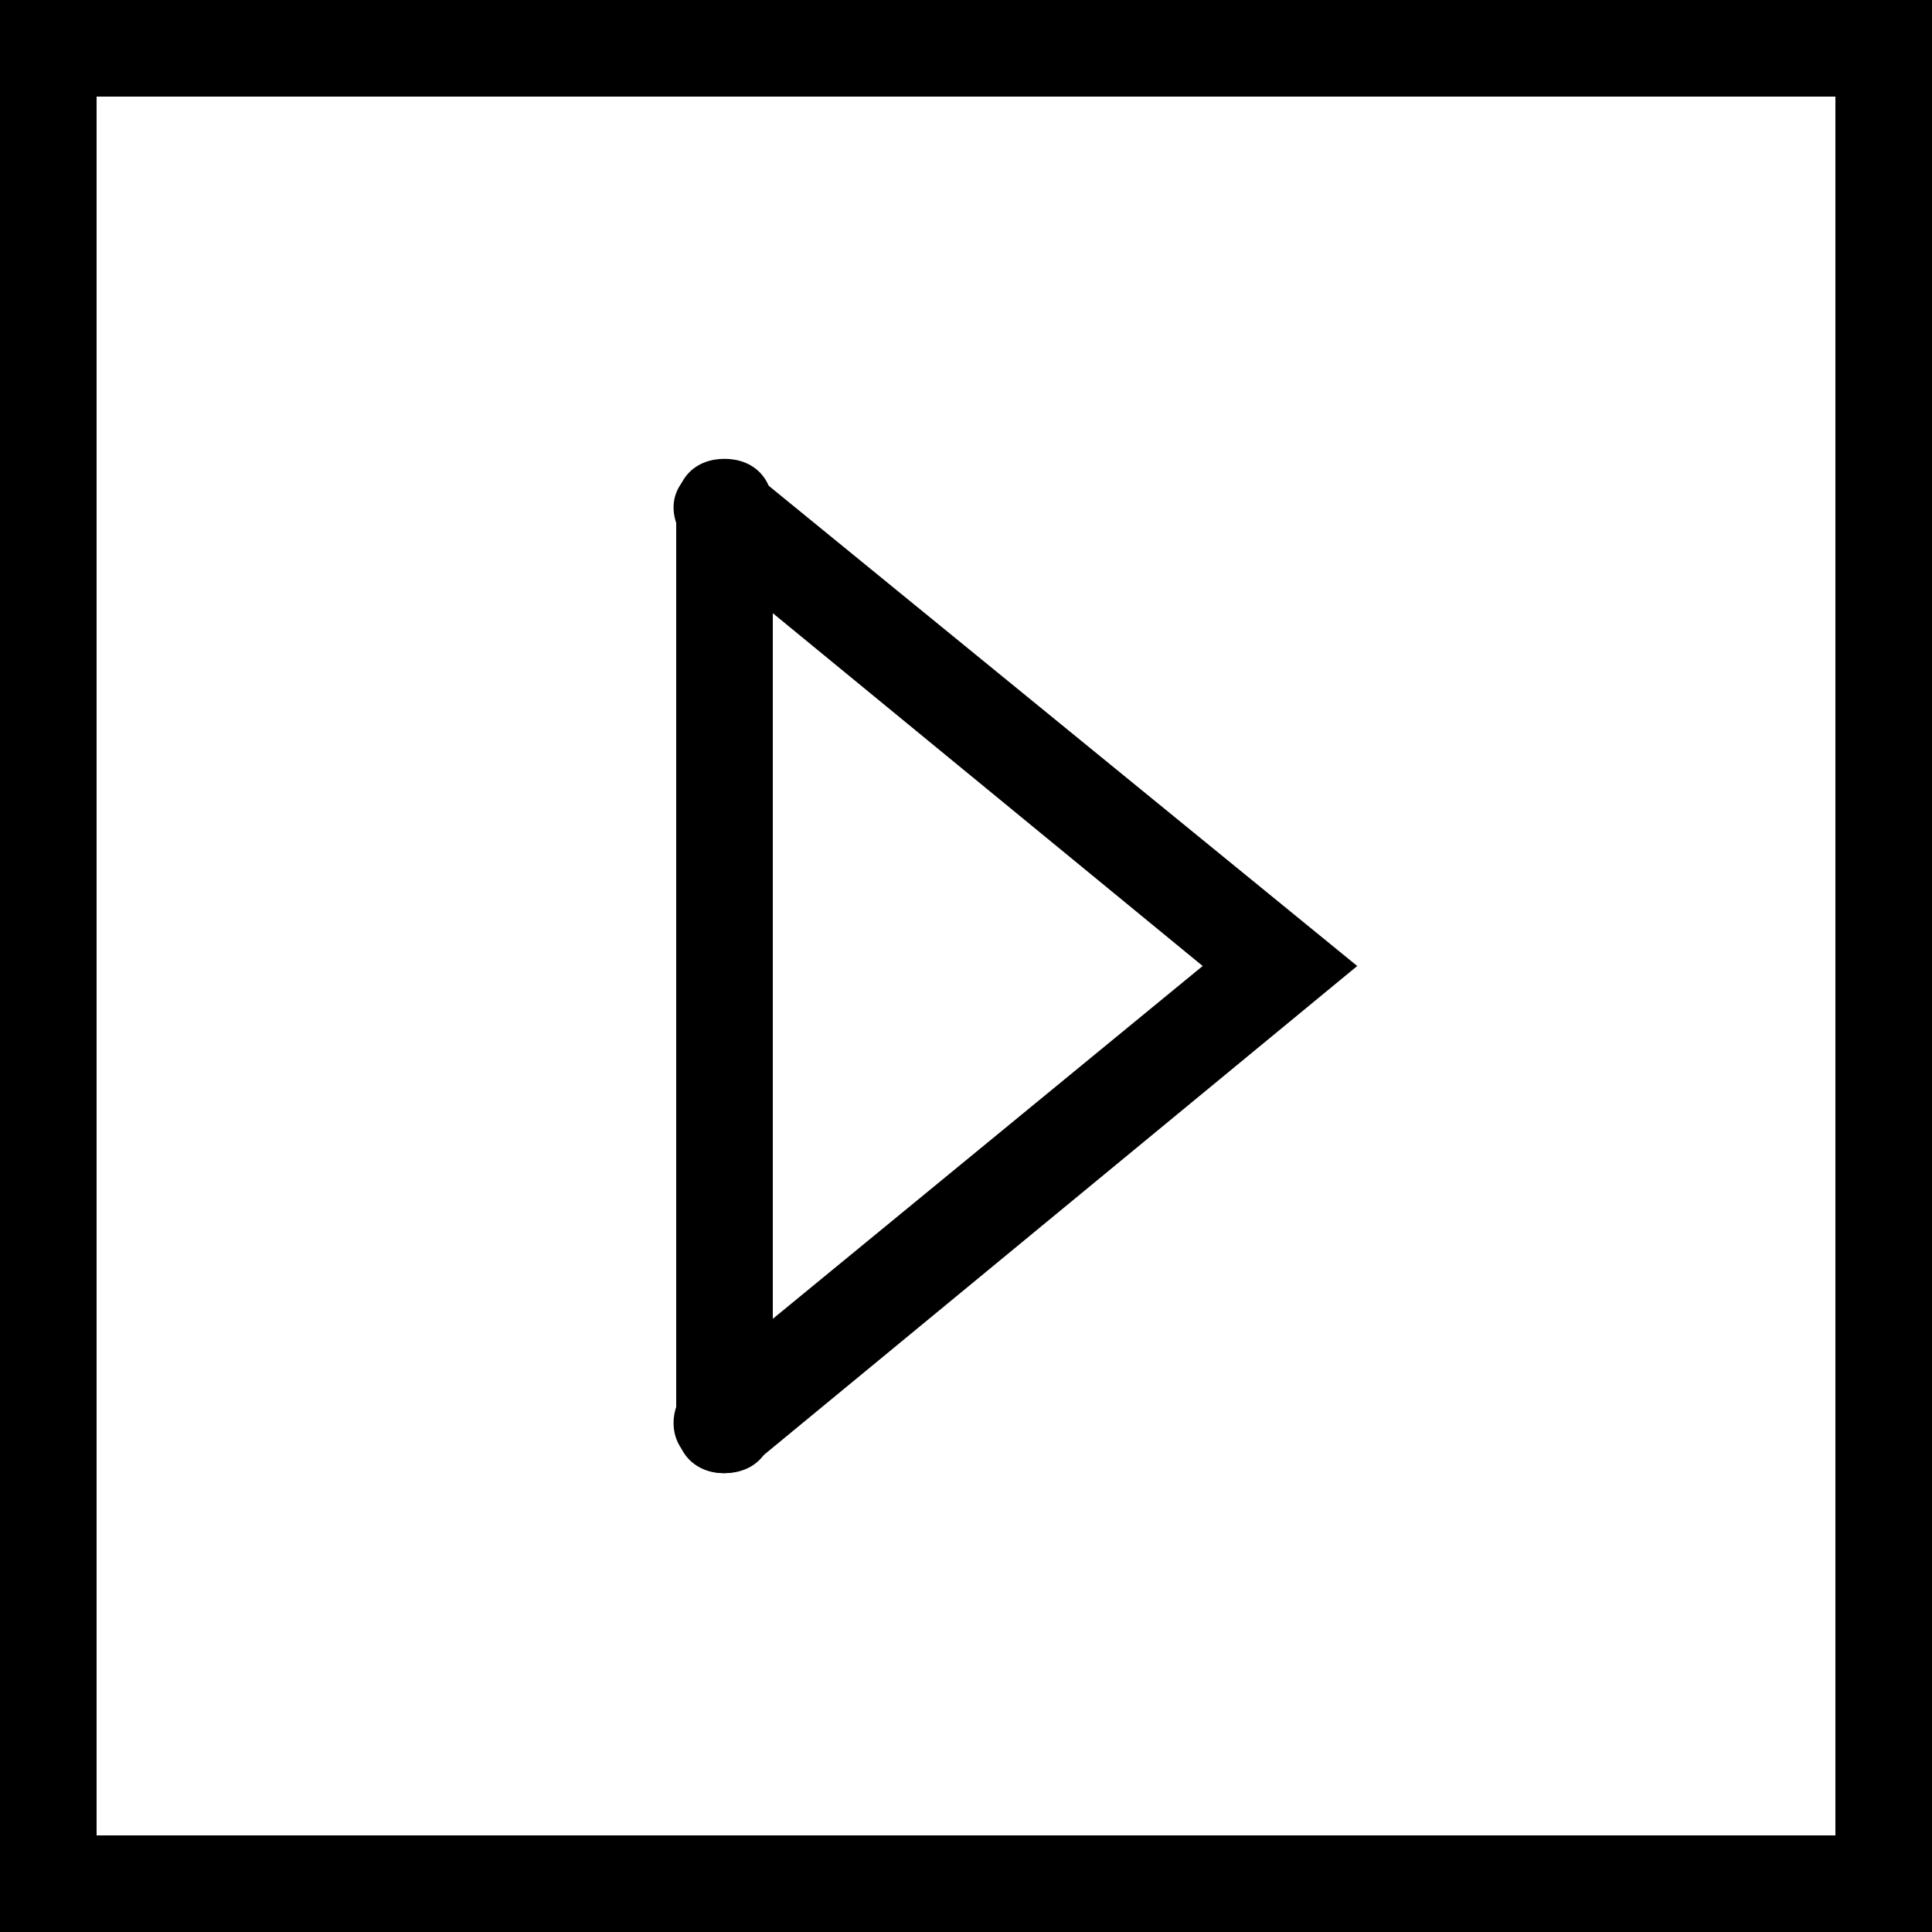
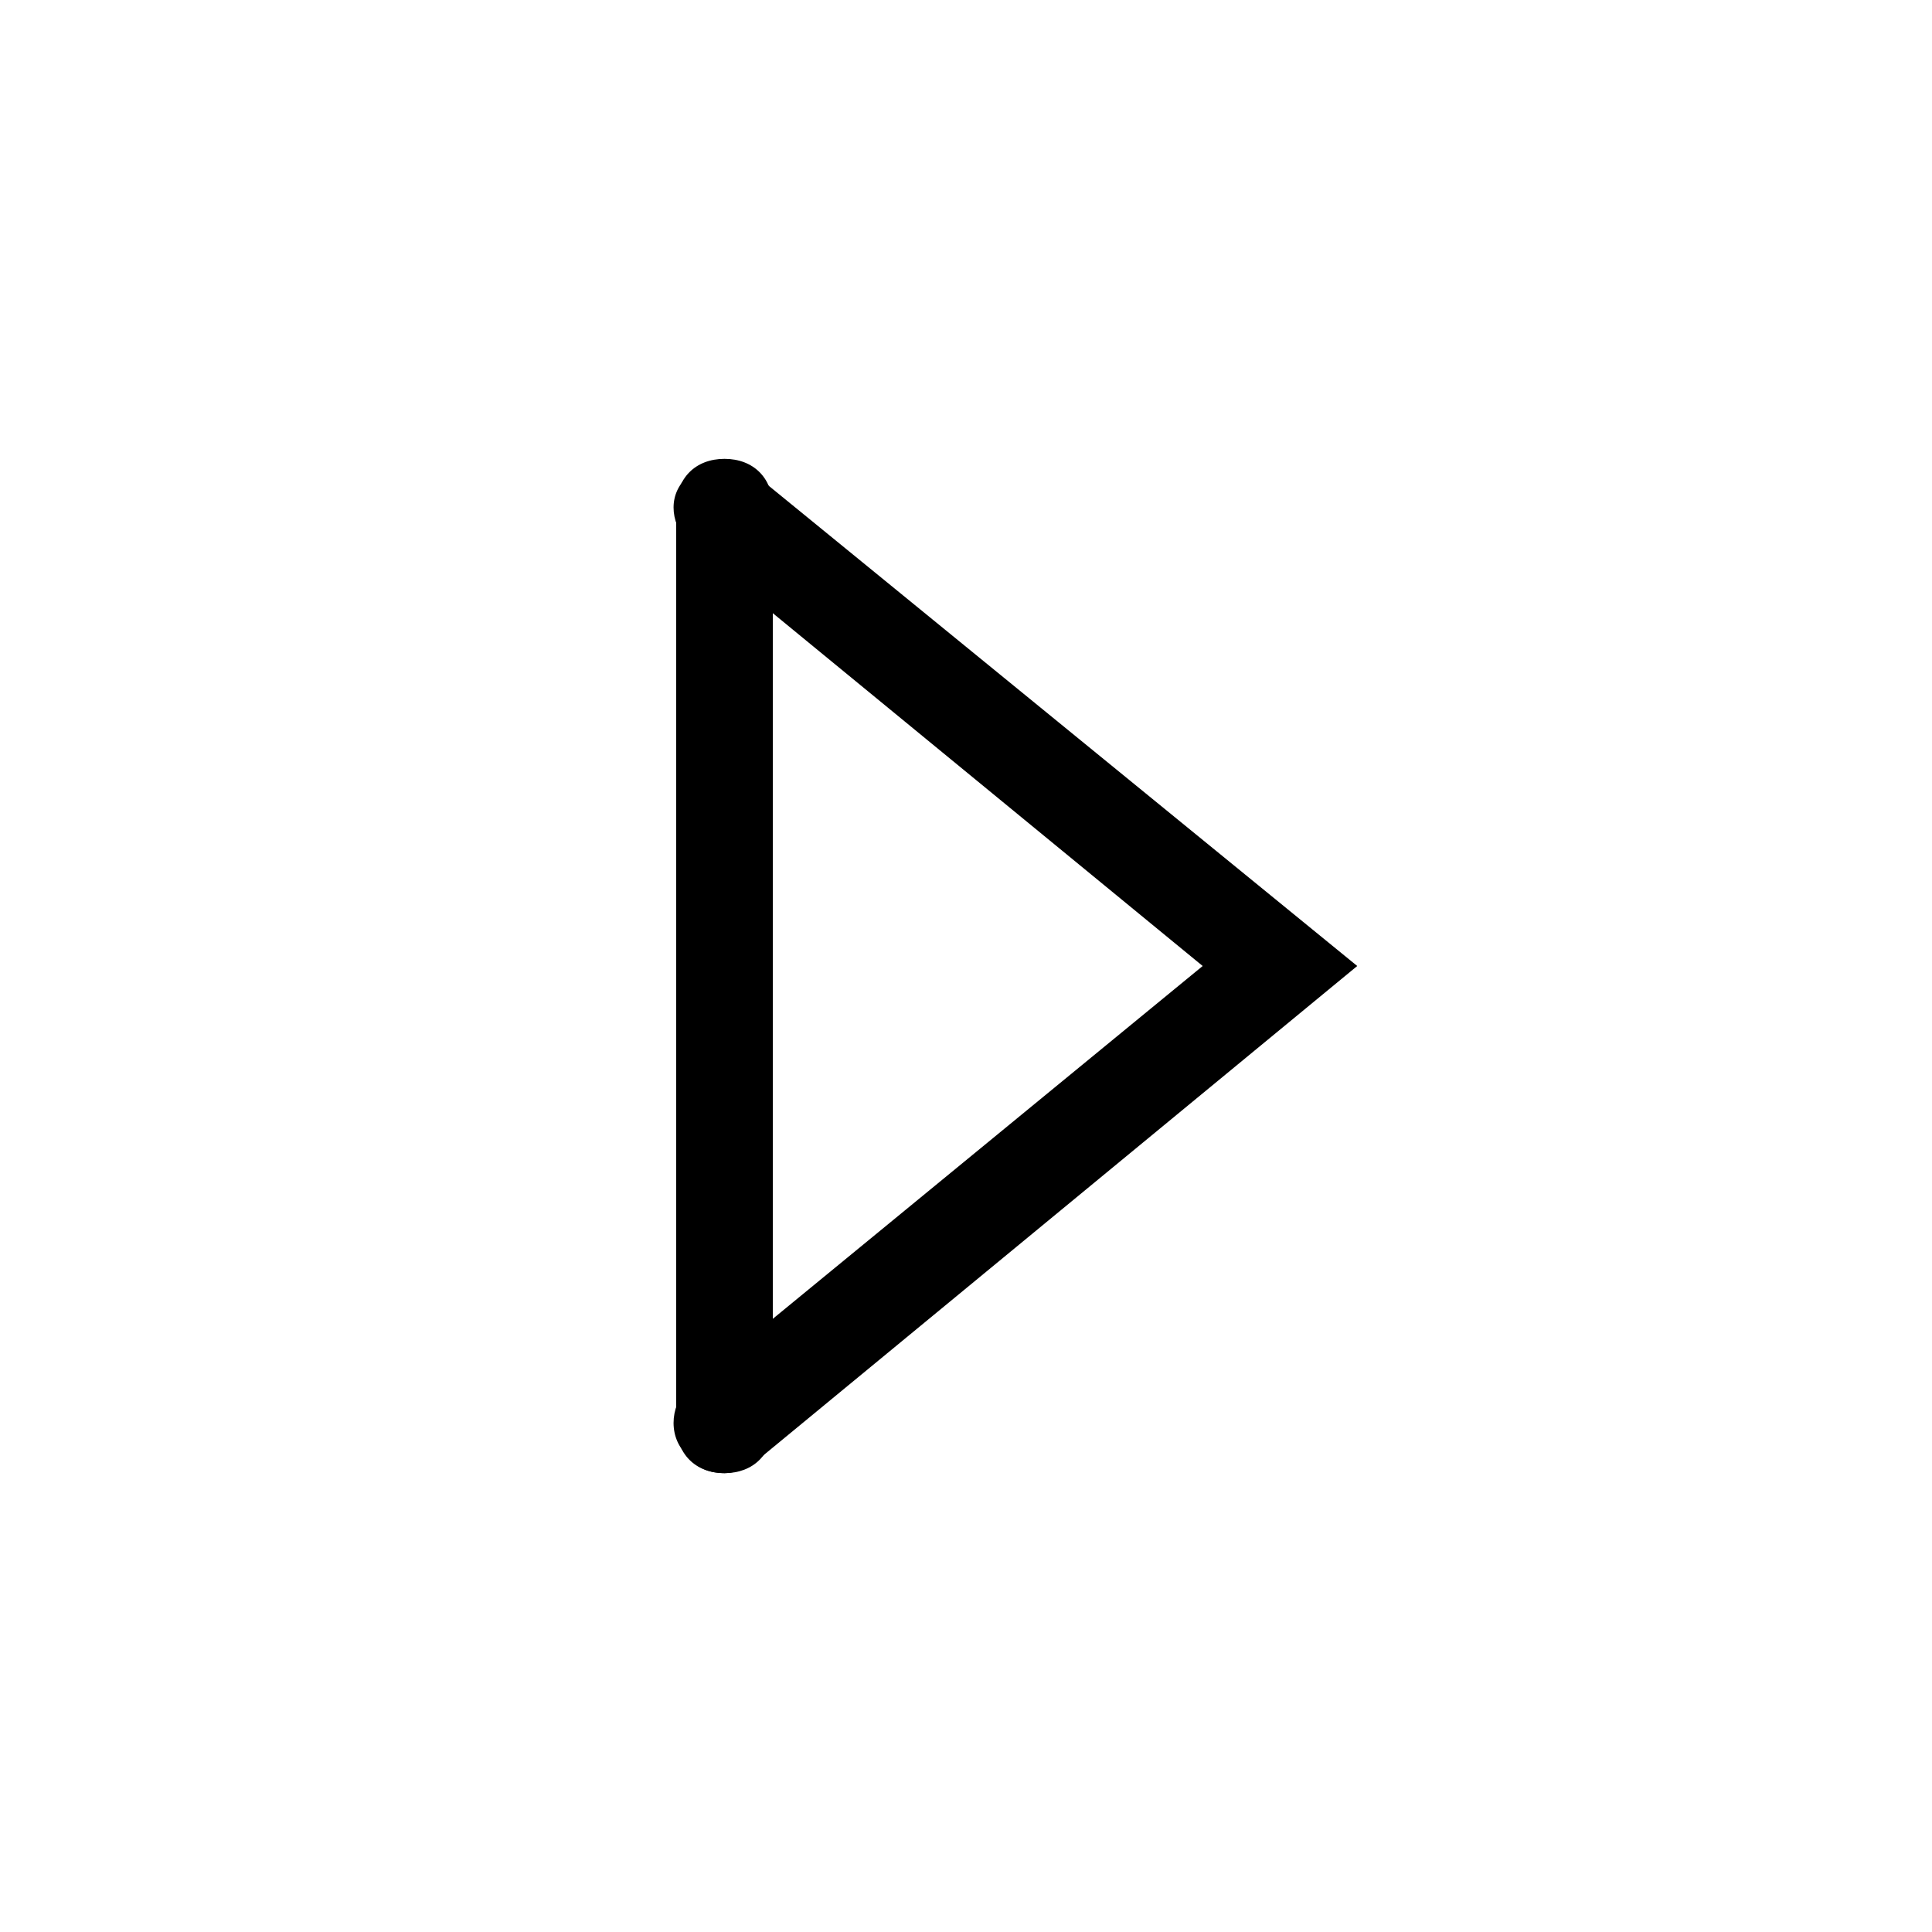
<svg xmlns="http://www.w3.org/2000/svg" version="1.1" x="0px" y="0px" width="40px" height="40px" viewBox="0 0 40 40" style="overflow:visible;enable-background:new 0 0 40 40;" xml:space="preserve">
-   <path class="st0" d="M38,2v36H2V2H38 M40,0H0v40h40V0L40,0z" />
  <path class="st0" d="M15,30.5c-0.6,0-1-0.4-1-1v-19c0-0.6,0.4-1,1-1s1,0.4,1,1v19C16,30.1,15.6,30.5,15,30.5z" />
  <path class="st0" d="M15,30.5c-0.3,0-0.6-0.1-0.8-0.4c-0.4-0.4-0.3-1.1,0.1-1.4L24.9,20l-10.6-8.7c-0.4-0.4-0.5-1-0.1-1.4   c0.4-0.4,1-0.5,1.4-0.1L28.1,20L15.6,30.3C15.5,30.4,15.2,30.5,15,30.5z" />
</svg>
